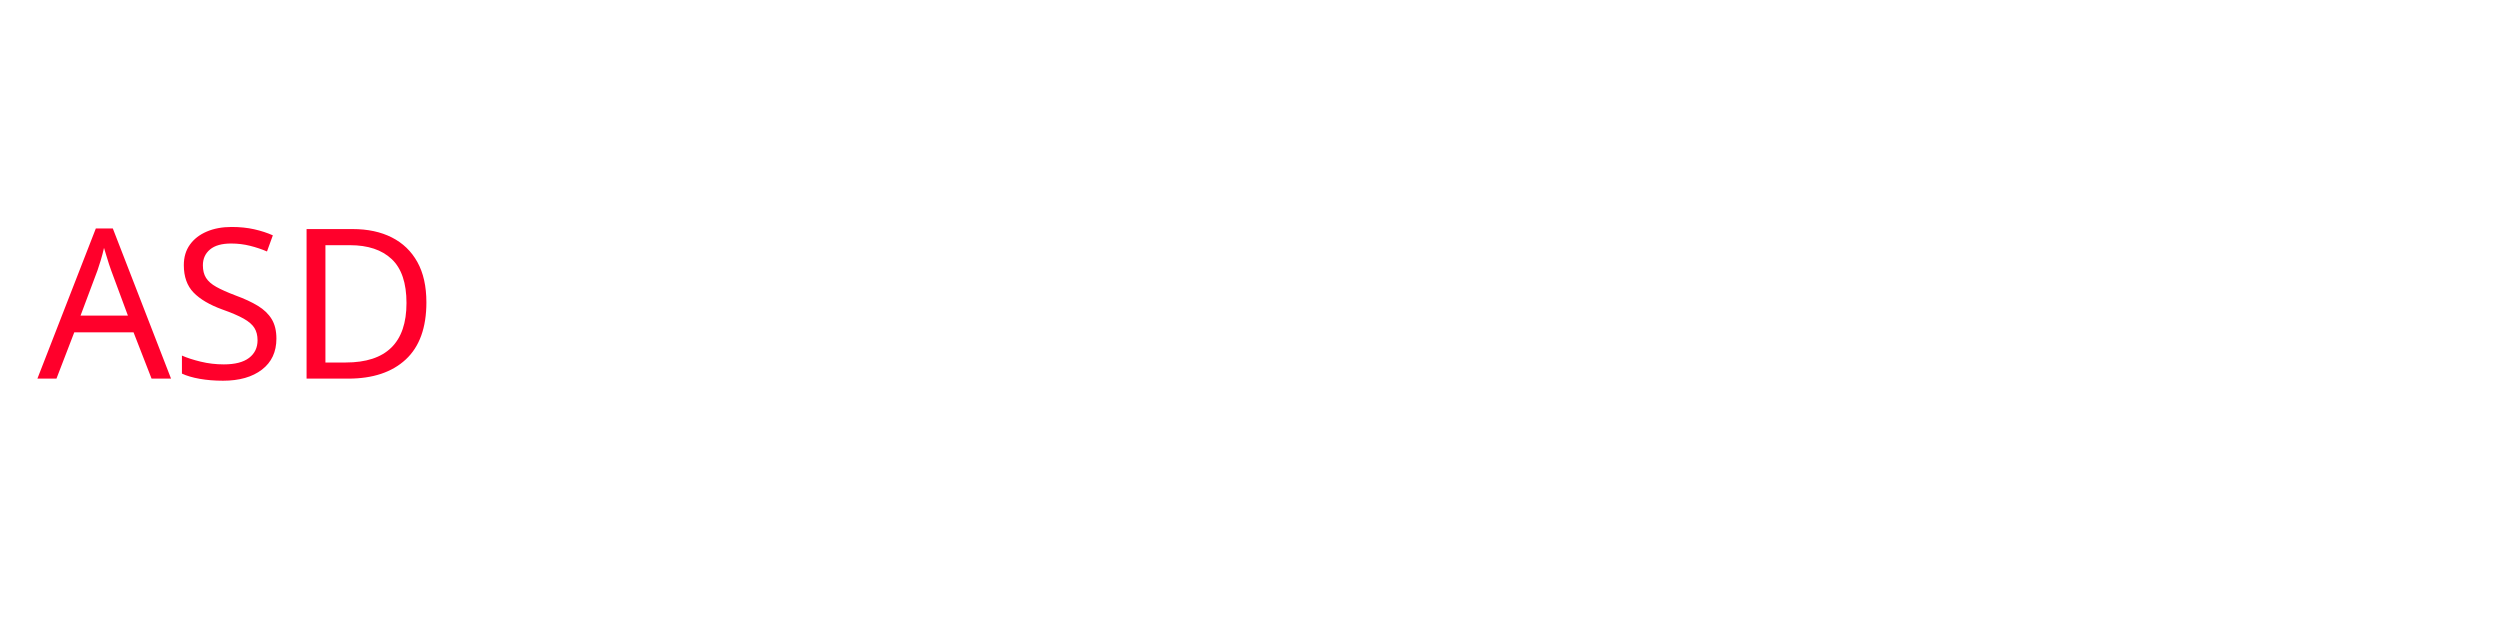
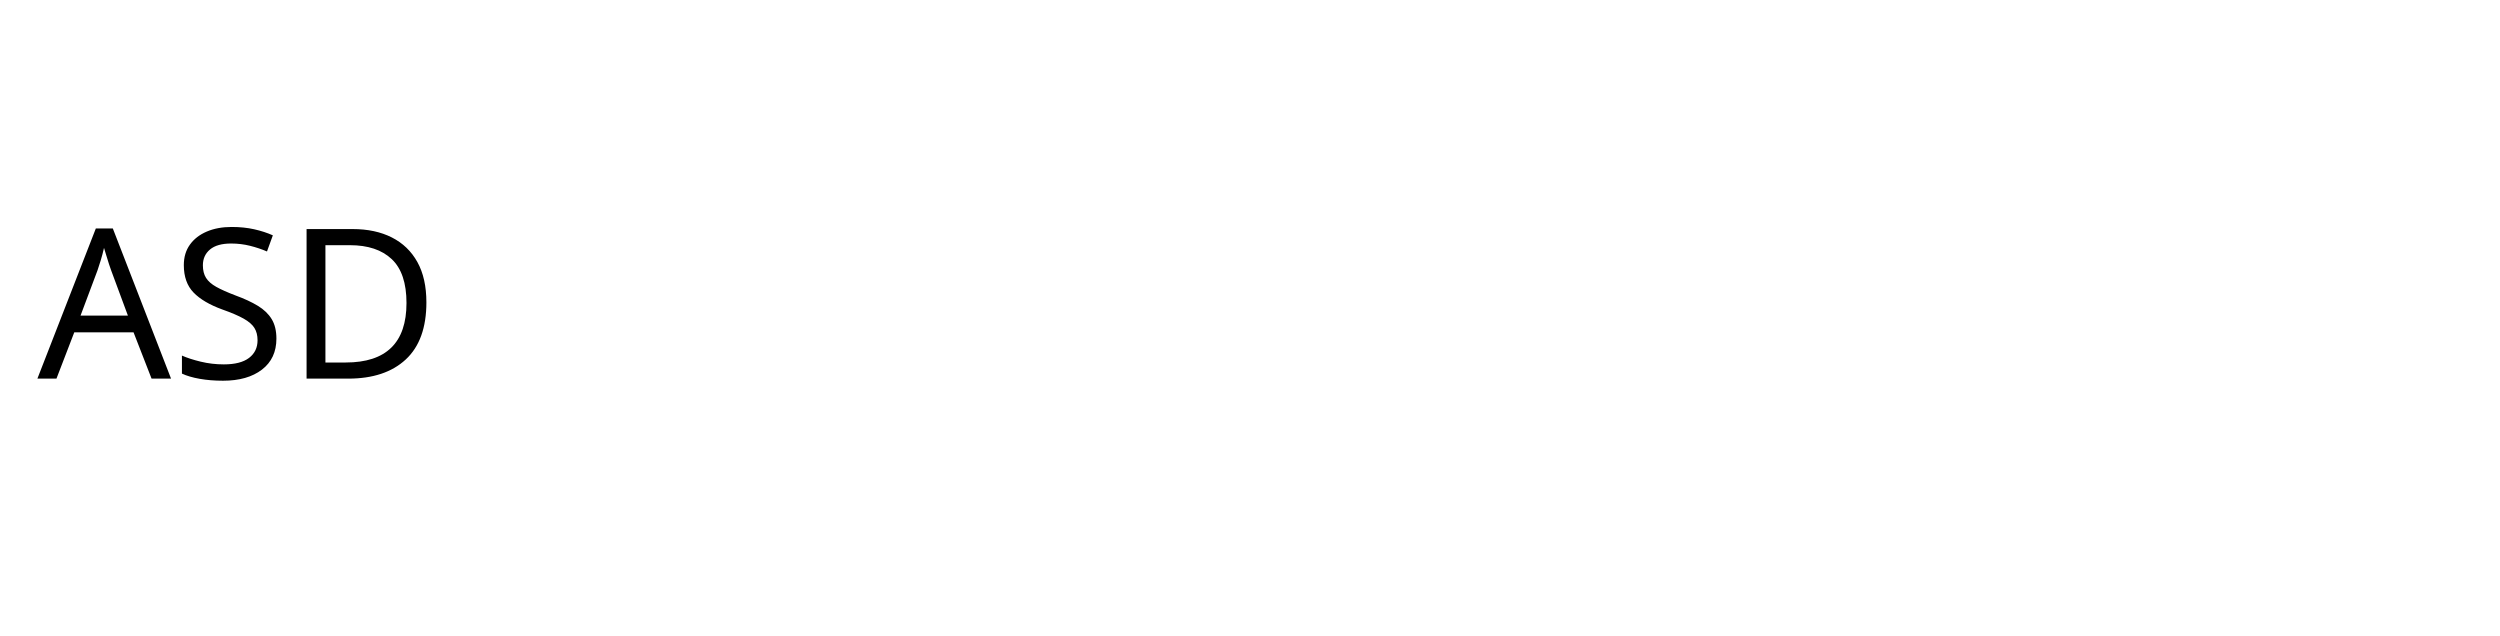
<svg xmlns="http://www.w3.org/2000/svg" version="1.1" id="eOfEMAXxKZv1" text-rendering="geometricPrecision" shape-rendering="geometricPrecision" x="0px" y="0px" viewBox="0 0 4750 1207" style="enable-background:new 0 0 4750 1207;" xml:space="preserve">
  <style type="text/css">
- 	.st0{fill:#ff002b;}
+ 	.st0{fill:#000000;}
	.st1{font-family:'Arial-Black';}
	.st2{font-size:398px;}
</style>
  <text transform="matrix(1 0 0 1 71.0596 719.3887)" class="st0 st1 st2">ASD</text>
</svg>
